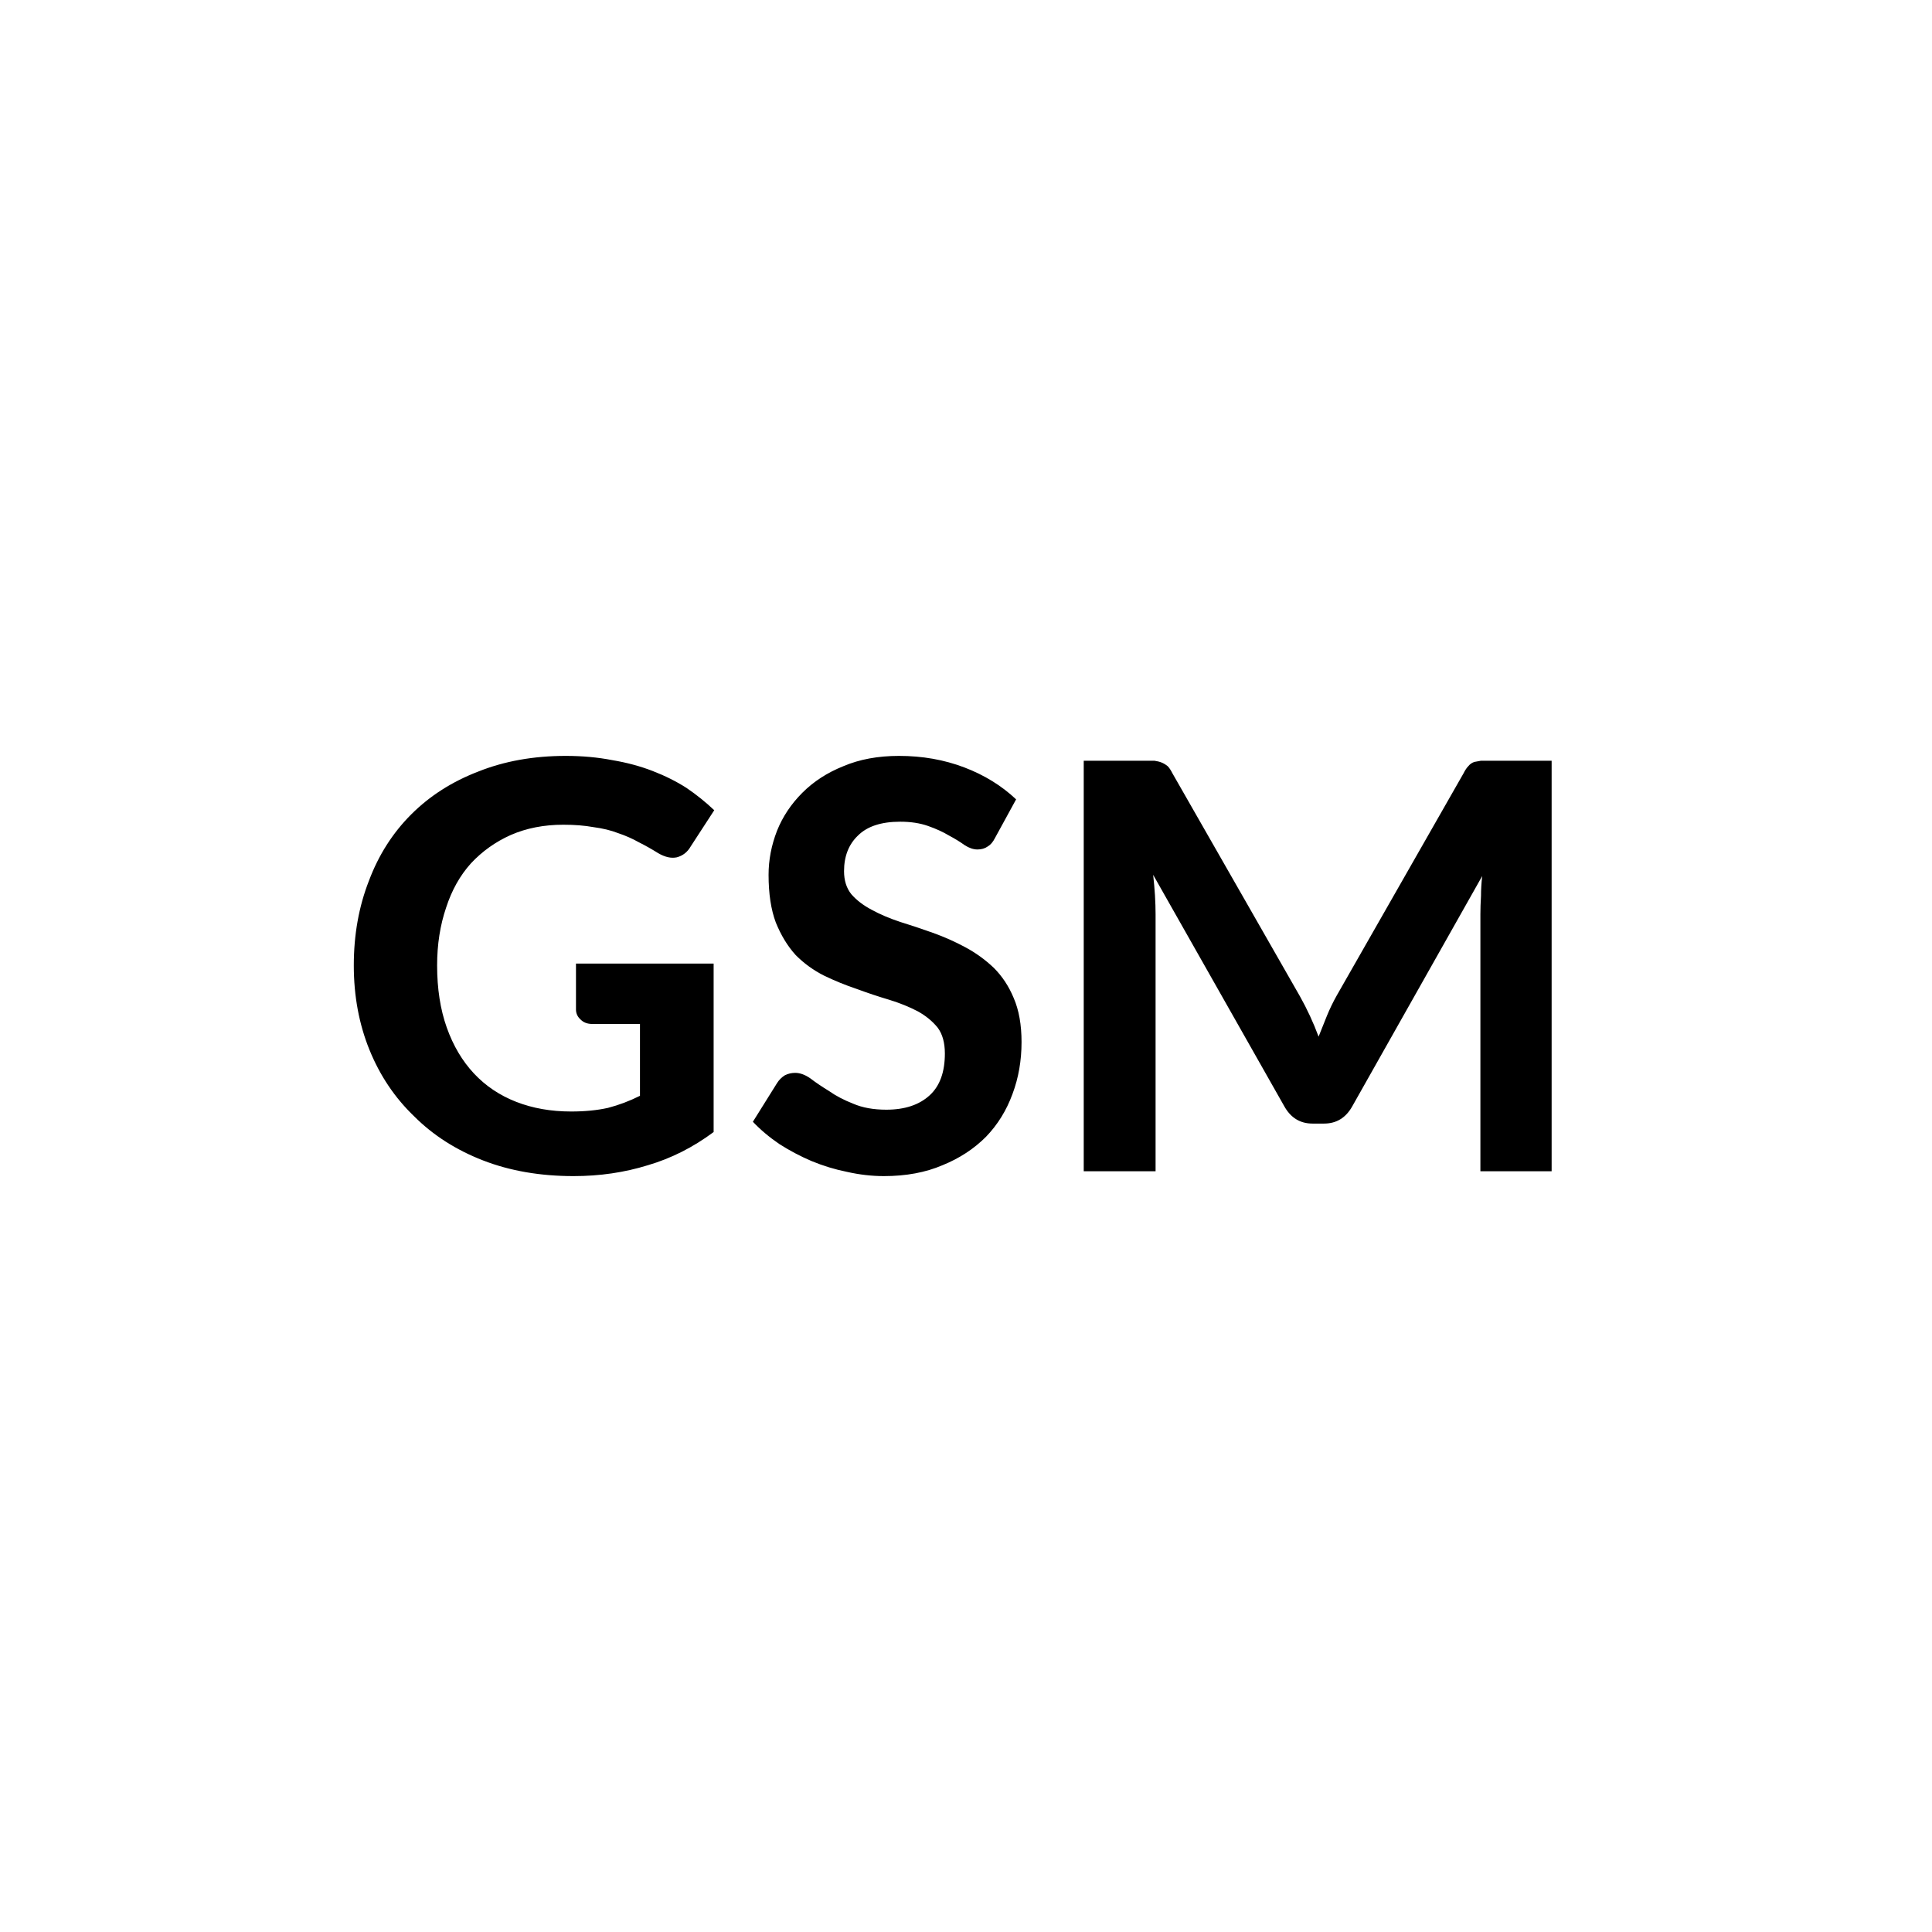
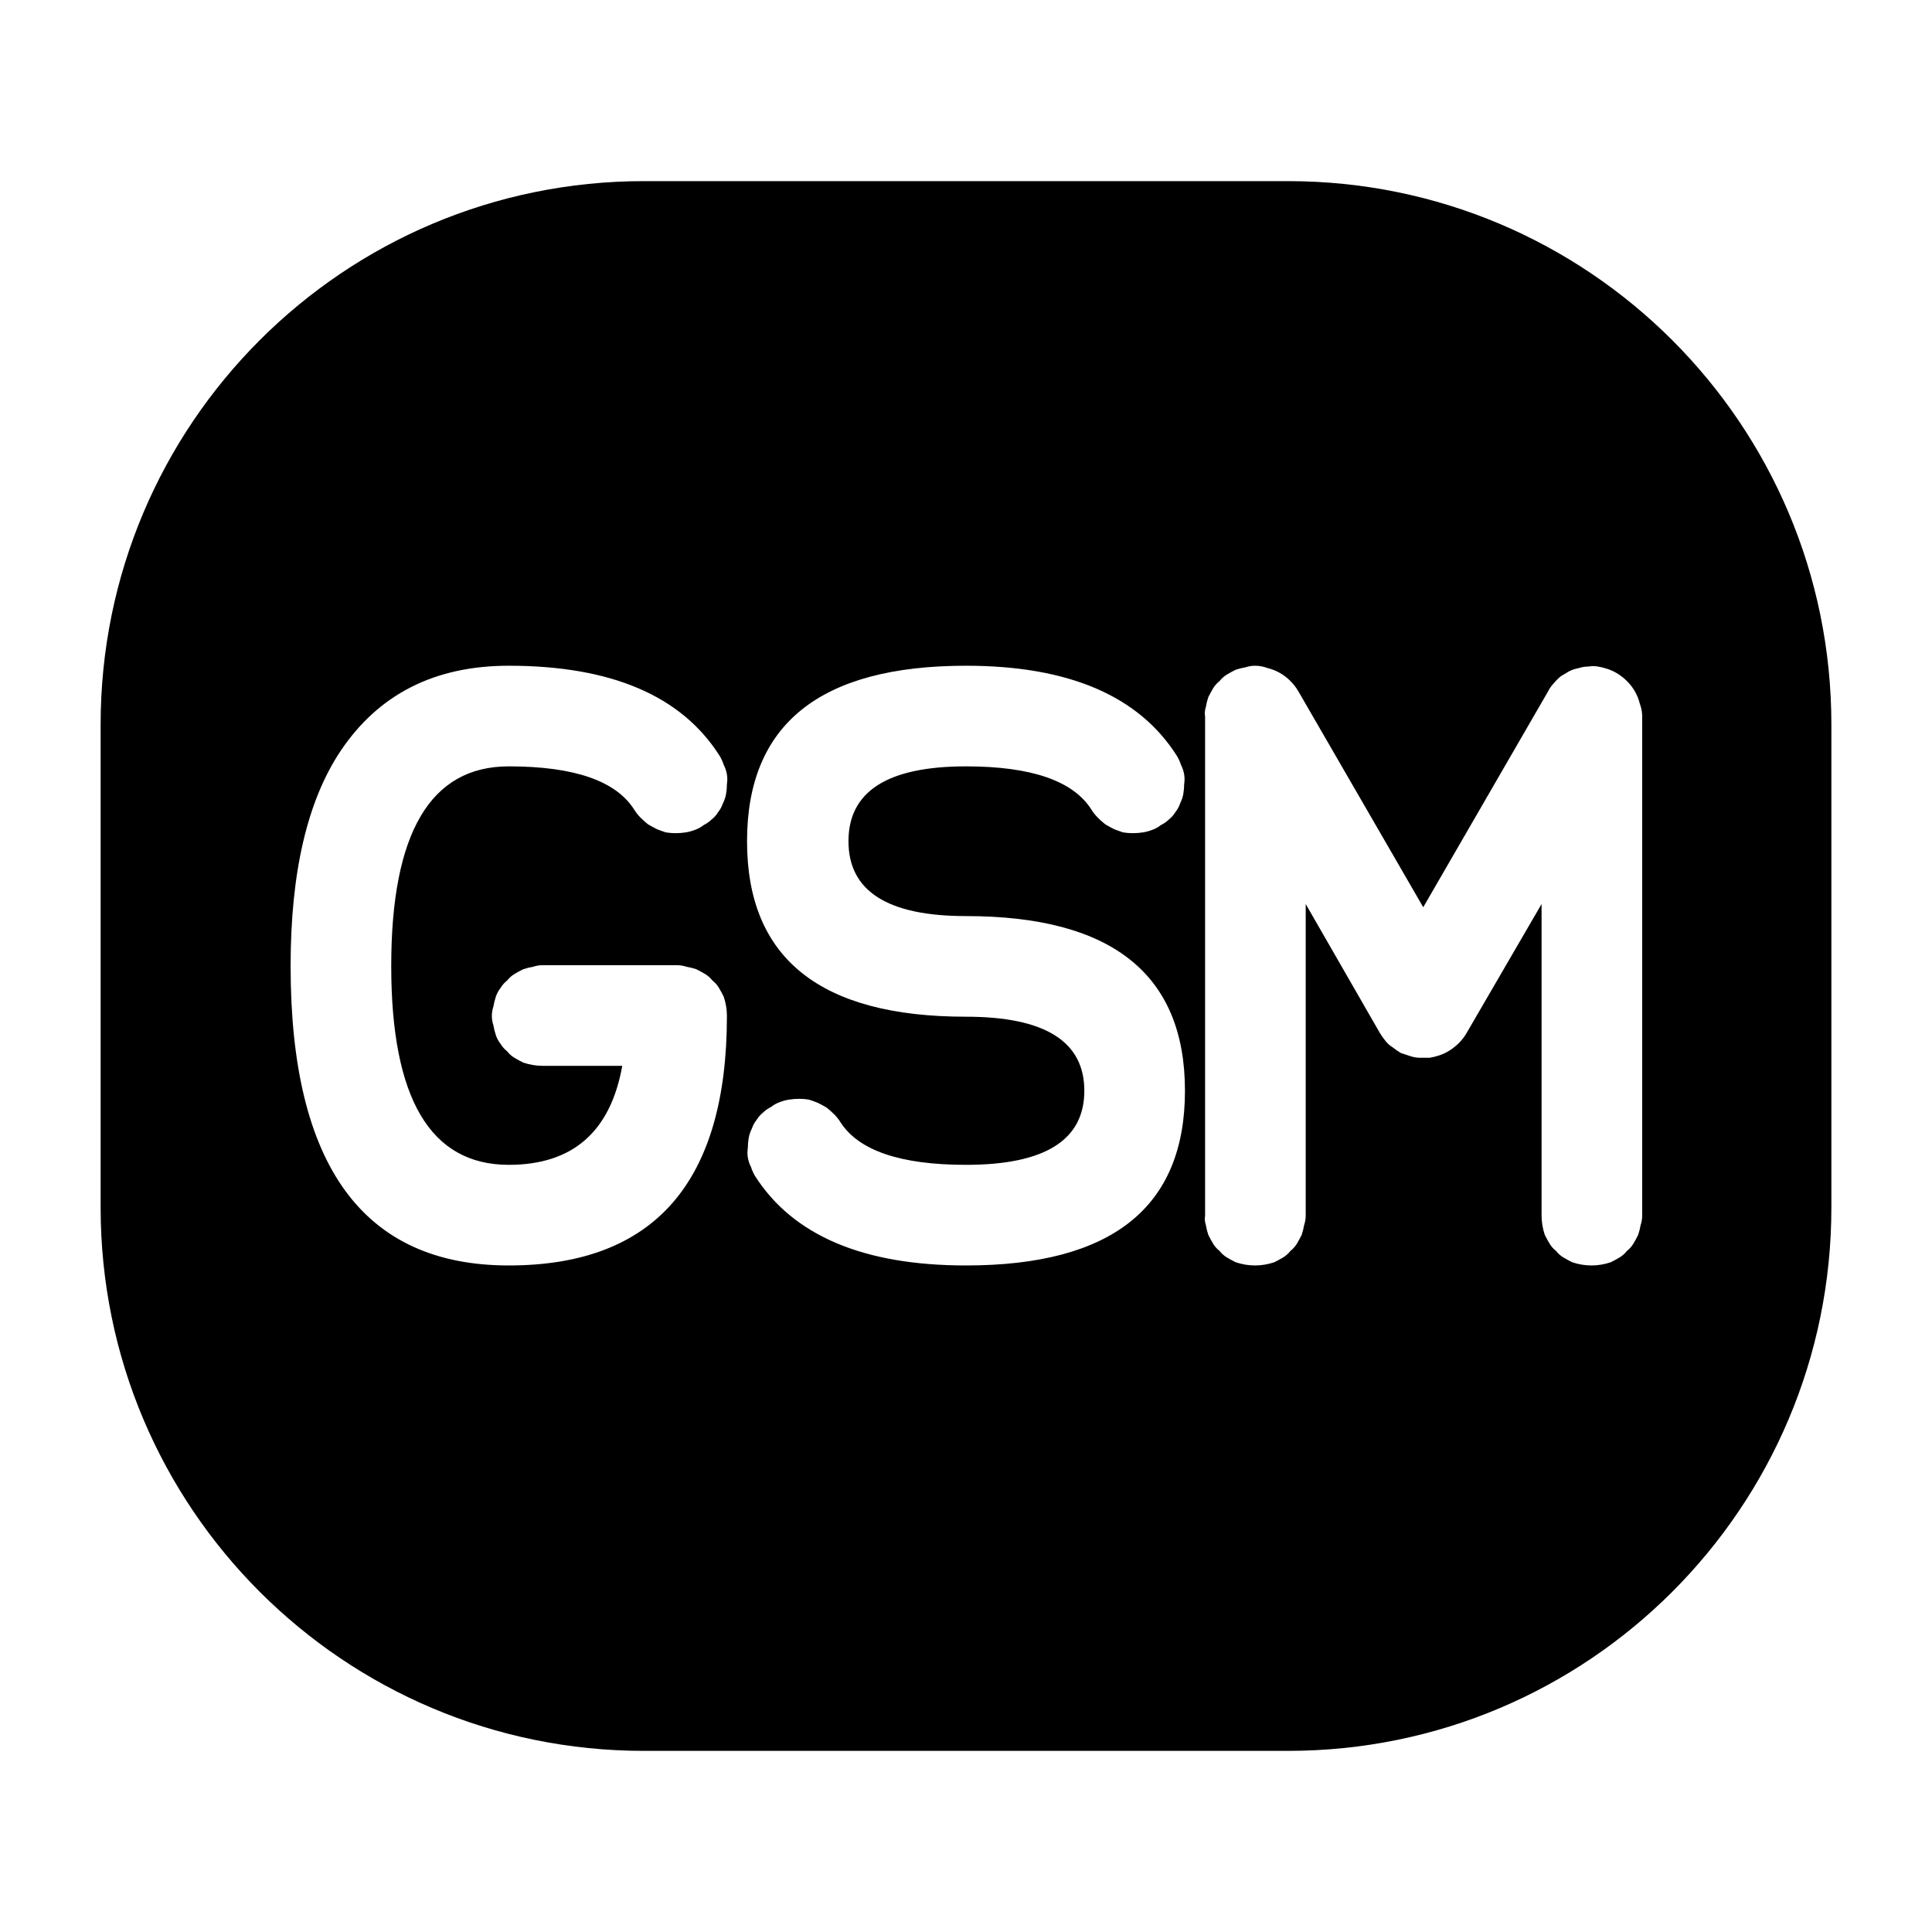
- <svg xmlns="http://www.w3.org/2000/svg" viewBox="0 0 32 32" width="32" height="32" fill="currentColor">
-   <path d="M11.82 18.75L11.82 18.75Q11.31 19.13 10.73 19.30Q10.15 19.48 9.50 19.48L9.50 19.48Q8.67 19.48 8.00 19.22Q7.33 18.96 6.86 18.49Q6.38 18.03 6.12 17.39Q5.86 16.75 5.86 15.99L5.86 15.99Q5.86 15.23 6.11 14.59Q6.35 13.95 6.81 13.49Q7.27 13.03 7.92 12.78Q8.57 12.52 9.37 12.52L9.37 12.52Q9.78 12.52 10.14 12.59Q10.50 12.65 10.81 12.77Q11.12 12.89 11.37 13.05Q11.62 13.22 11.83 13.42L11.83 13.42L11.44 14.02Q11.36 14.16 11.21 14.20Q11.07 14.23 10.90 14.13L10.90 14.13Q10.74 14.03 10.58 13.95Q10.42 13.86 10.24 13.80Q10.06 13.73 9.83 13.70Q9.61 13.66 9.33 13.66L9.33 13.66Q8.85 13.66 8.46 13.83Q8.08 14.00 7.80 14.30Q7.53 14.60 7.39 15.03Q7.24 15.47 7.24 15.99L7.24 15.99Q7.24 16.57 7.40 17.02Q7.56 17.47 7.85 17.78Q8.14 18.09 8.55 18.25Q8.96 18.41 9.46 18.41L9.46 18.41Q9.80 18.41 10.07 18.35Q10.34 18.28 10.60 18.15L10.60 18.15L10.60 16.96L9.81 16.96Q9.69 16.96 9.62 16.89Q9.54 16.82 9.54 16.72L9.54 16.72L9.54 15.96L11.82 15.96L11.82 18.75ZM16.83 13.24L16.48 13.88Q16.43 13.98 16.36 14.02Q16.29 14.07 16.19 14.07L16.19 14.07Q16.09 14.07 15.98 14.00Q15.87 13.92 15.72 13.84Q15.57 13.75 15.37 13.68Q15.17 13.61 14.91 13.61L14.91 13.61Q14.44 13.61 14.21 13.84Q13.98 14.06 13.98 14.43L13.98 14.43Q13.98 14.66 14.10 14.81Q14.23 14.96 14.44 15.07Q14.64 15.18 14.91 15.27Q15.17 15.35 15.45 15.45Q15.73 15.55 15.99 15.69Q16.25 15.83 16.46 16.03Q16.67 16.24 16.79 16.53Q16.92 16.83 16.92 17.26L16.92 17.26Q16.92 17.72 16.77 18.12Q16.62 18.53 16.33 18.83Q16.03 19.13 15.61 19.30Q15.19 19.48 14.64 19.48L14.64 19.48Q14.34 19.48 14.03 19.41Q13.73 19.35 13.44 19.23Q13.16 19.11 12.91 18.95Q12.66 18.78 12.47 18.58L12.47 18.58L12.87 17.94Q12.92 17.86 13.00 17.81Q13.08 17.77 13.17 17.77L13.17 17.77Q13.29 17.77 13.42 17.86Q13.55 17.96 13.73 18.07Q13.90 18.19 14.13 18.28Q14.36 18.38 14.68 18.38L14.68 18.38Q15.14 18.38 15.40 18.14Q15.65 17.91 15.65 17.45L15.65 17.45Q15.65 17.18 15.53 17.02Q15.40 16.86 15.20 16.75Q14.99 16.64 14.73 16.56Q14.46 16.48 14.19 16.38Q13.92 16.29 13.65 16.16Q13.39 16.03 13.18 15.82Q12.98 15.60 12.85 15.28Q12.73 14.96 12.73 14.49L12.73 14.49Q12.73 14.12 12.87 13.76Q13.01 13.41 13.29 13.13Q13.57 12.85 13.97 12.69Q14.37 12.52 14.89 12.52L14.89 12.52Q15.47 12.52 15.97 12.71Q16.47 12.90 16.83 13.24L16.83 13.24ZM21.53 16.50L21.53 16.50Q21.71 16.82 21.84 17.17L21.84 17.17Q21.91 16.99 21.98 16.82Q22.05 16.65 22.14 16.49L22.14 16.49L24.24 12.81Q24.28 12.73 24.32 12.69Q24.36 12.64 24.42 12.62Q24.47 12.61 24.53 12.60Q24.60 12.60 24.69 12.60L24.69 12.60L25.70 12.60L25.70 19.40L24.52 19.40L24.52 15.14Q24.52 15.01 24.53 14.84Q24.53 14.68 24.55 14.51L24.55 14.51L22.40 18.32Q22.24 18.61 21.93 18.61L21.93 18.61L21.74 18.61Q21.43 18.61 21.27 18.32L21.27 18.32L19.10 14.49Q19.12 14.67 19.13 14.83Q19.14 15.00 19.14 15.14L19.14 15.14L19.14 19.40L17.95 19.40L17.95 12.60L18.97 12.60Q19.06 12.60 19.12 12.60Q19.19 12.61 19.24 12.63Q19.29 12.65 19.34 12.69Q19.38 12.73 19.42 12.81L19.42 12.81L21.53 16.50Z" />
+ <svg xmlns="http://www.w3.org/2000/svg" viewBox="0 0 24 24" fill="none">
+   <path fill-rule="evenodd" clip-rule="evenodd" d="M1.25 9C1.25 5.27 4.27 2.25 8 2.25L16 2.25C19.73 2.25 22.75 5.27 22.75 9L22.75 15C22.75 18.73 19.73 21.75 16 21.75L8 21.75C4.27 21.75 1.25 18.73 1.25 15L1.25 9ZM6.32 9.52Q7.54 9.52 7.88 10.06Q7.91 10.11 7.96 10.16Q8 10.2 8.05 10.24Q8.1 10.27 8.16 10.3Q8.21 10.32 8.27 10.34Q8.33 10.35 8.39 10.35Q8.46 10.35 8.52 10.34Q8.58 10.33 8.63 10.31Q8.69 10.29 8.74 10.25Q8.8 10.22 8.84 10.18Q8.89 10.14 8.92 10.09Q8.96 10.04 8.98 9.98Q9.01 9.92 9.02 9.86Q9.03 9.8 9.03 9.74Q9.04 9.68 9.03 9.62Q9.02 9.56 8.99 9.5Q8.97 9.44 8.94 9.39Q8.23 8.27 6.32 8.27Q4.94 8.27 4.23 9.33Q3.61 10.26 3.61 12Q3.61 15.72 6.32 15.72Q9.03 15.72 9.03 12.62Q9.03 12.56 9.02 12.5Q9.01 12.44 8.99 12.38Q8.96 12.32 8.93 12.27Q8.9 12.22 8.85 12.18Q8.81 12.13 8.76 12.1Q8.71 12.07 8.65 12.04Q8.59 12.02 8.53 12.01Q8.47 11.99 8.41 11.99L6.74 11.99Q6.68 11.99 6.62 12.01Q6.56 12.02 6.5 12.04Q6.44 12.07 6.39 12.1Q6.34 12.13 6.3 12.18Q6.25 12.22 6.22 12.27Q6.18 12.32 6.16 12.38Q6.14 12.44 6.13 12.5Q6.11 12.56 6.11 12.62Q6.11 12.68 6.13 12.74Q6.14 12.8 6.16 12.86Q6.18 12.92 6.22 12.97Q6.25 13.02 6.3 13.06Q6.34 13.11 6.39 13.14Q6.44 13.17 6.5 13.2Q6.56 13.22 6.62 13.23Q6.68 13.24 6.74 13.24L7.73 13.24Q7.51 14.47 6.32 14.47Q4.86 14.47 4.86 12Q4.86 9.52 6.32 9.52ZM12 9.52Q13.22 9.52 13.56 10.06Q13.59 10.11 13.64 10.16Q13.68 10.2 13.73 10.24Q13.78 10.27 13.84 10.3Q13.89 10.32 13.95 10.34Q14.01 10.35 14.07 10.35Q14.14 10.35 14.2 10.34Q14.26 10.33 14.31 10.31Q14.37 10.29 14.42 10.25Q14.48 10.22 14.52 10.18Q14.57 10.14 14.6 10.09Q14.64 10.04 14.66 9.98Q14.69 9.92 14.7 9.86Q14.71 9.8 14.71 9.74Q14.72 9.68 14.71 9.62Q14.7 9.56 14.67 9.5Q14.65 9.44 14.62 9.39Q13.91 8.27 12 8.27Q9.28 8.27 9.28 10.45Q9.28 12.63 12 12.63Q13.47 12.63 13.47 13.55Q13.47 14.47 12 14.47Q10.78 14.47 10.44 13.94Q10.41 13.89 10.36 13.84Q10.32 13.8 10.27 13.76Q10.22 13.73 10.16 13.7Q10.11 13.68 10.05 13.66Q9.99 13.65 9.93 13.65Q9.86 13.65 9.8 13.66Q9.74 13.67 9.69 13.69Q9.63 13.71 9.58 13.75Q9.52 13.78 9.48 13.82Q9.43 13.86 9.4 13.91Q9.36 13.96 9.34 14.02Q9.31 14.08 9.3 14.14Q9.29 14.2 9.29 14.26Q9.28 14.32 9.29 14.38Q9.3 14.44 9.33 14.5Q9.35 14.56 9.38 14.61Q10.09 15.72 12 15.72Q14.72 15.72 14.72 13.55Q14.72 11.38 12 11.38Q10.54 11.38 10.54 10.45Q10.54 9.52 12 9.52ZM15.59 8.27Q15.53 8.27 15.47 8.29Q15.41 8.3 15.35 8.32Q15.29 8.35 15.24 8.38Q15.19 8.41 15.15 8.46Q15.1 8.5 15.07 8.55Q15.04 8.6 15.01 8.66Q14.99 8.72 14.98 8.78Q14.96 8.84 14.97 8.9L14.97 15.1Q14.96 15.16 14.98 15.22Q14.99 15.28 15.01 15.34Q15.04 15.4 15.07 15.45Q15.1 15.5 15.15 15.54Q15.19 15.59 15.24 15.62Q15.29 15.65 15.35 15.68Q15.41 15.7 15.47 15.71Q15.53 15.72 15.59 15.72Q15.65 15.72 15.71 15.71Q15.77 15.7 15.83 15.68Q15.89 15.65 15.94 15.62Q15.99 15.59 16.03 15.54Q16.08 15.5 16.11 15.45Q16.14 15.4 16.17 15.34Q16.19 15.28 16.2 15.22Q16.22 15.16 16.22 15.1L16.22 11.23L17.14 12.83Q17.17 12.88 17.21 12.93Q17.25 12.98 17.3 13.01Q17.35 13.05 17.4 13.08Q17.46 13.1 17.52 13.12Q17.58 13.14 17.64 13.14Q17.7 13.14 17.76 13.14Q17.82 13.13 17.88 13.11Q17.94 13.09 17.99 13.06Q18.14 12.97 18.22 12.83L19.15 11.23L19.15 15.1Q19.15 15.16 19.16 15.22Q19.17 15.28 19.19 15.34Q19.22 15.4 19.25 15.45Q19.28 15.5 19.33 15.54Q19.37 15.59 19.42 15.62Q19.47 15.65 19.53 15.68Q19.59 15.7 19.65 15.71Q19.71 15.72 19.77 15.72Q19.83 15.72 19.89 15.71Q19.95 15.7 20.01 15.68Q20.07 15.65 20.12 15.62Q20.17 15.59 20.21 15.54Q20.26 15.5 20.29 15.45Q20.32 15.4 20.35 15.34Q20.37 15.28 20.38 15.22Q20.4 15.16 20.4 15.1L20.4 8.9Q20.4 8.82 20.37 8.74Q20.35 8.66 20.31 8.59Q20.27 8.52 20.21 8.46Q20.15 8.4 20.08 8.36Q20.03 8.33 19.97 8.31Q19.91 8.29 19.85 8.28Q19.79 8.27 19.73 8.28Q19.67 8.28 19.61 8.3Q19.55 8.31 19.49 8.34Q19.44 8.37 19.39 8.4Q19.34 8.44 19.3 8.49Q19.26 8.53 19.23 8.59L17.68 11.27L16.13 8.59Q16.09 8.52 16.03 8.46Q15.97 8.4 15.9 8.36Q15.83 8.32 15.75 8.3Q15.67 8.27 15.59 8.27Z" fill="currentColor" />
</svg>
